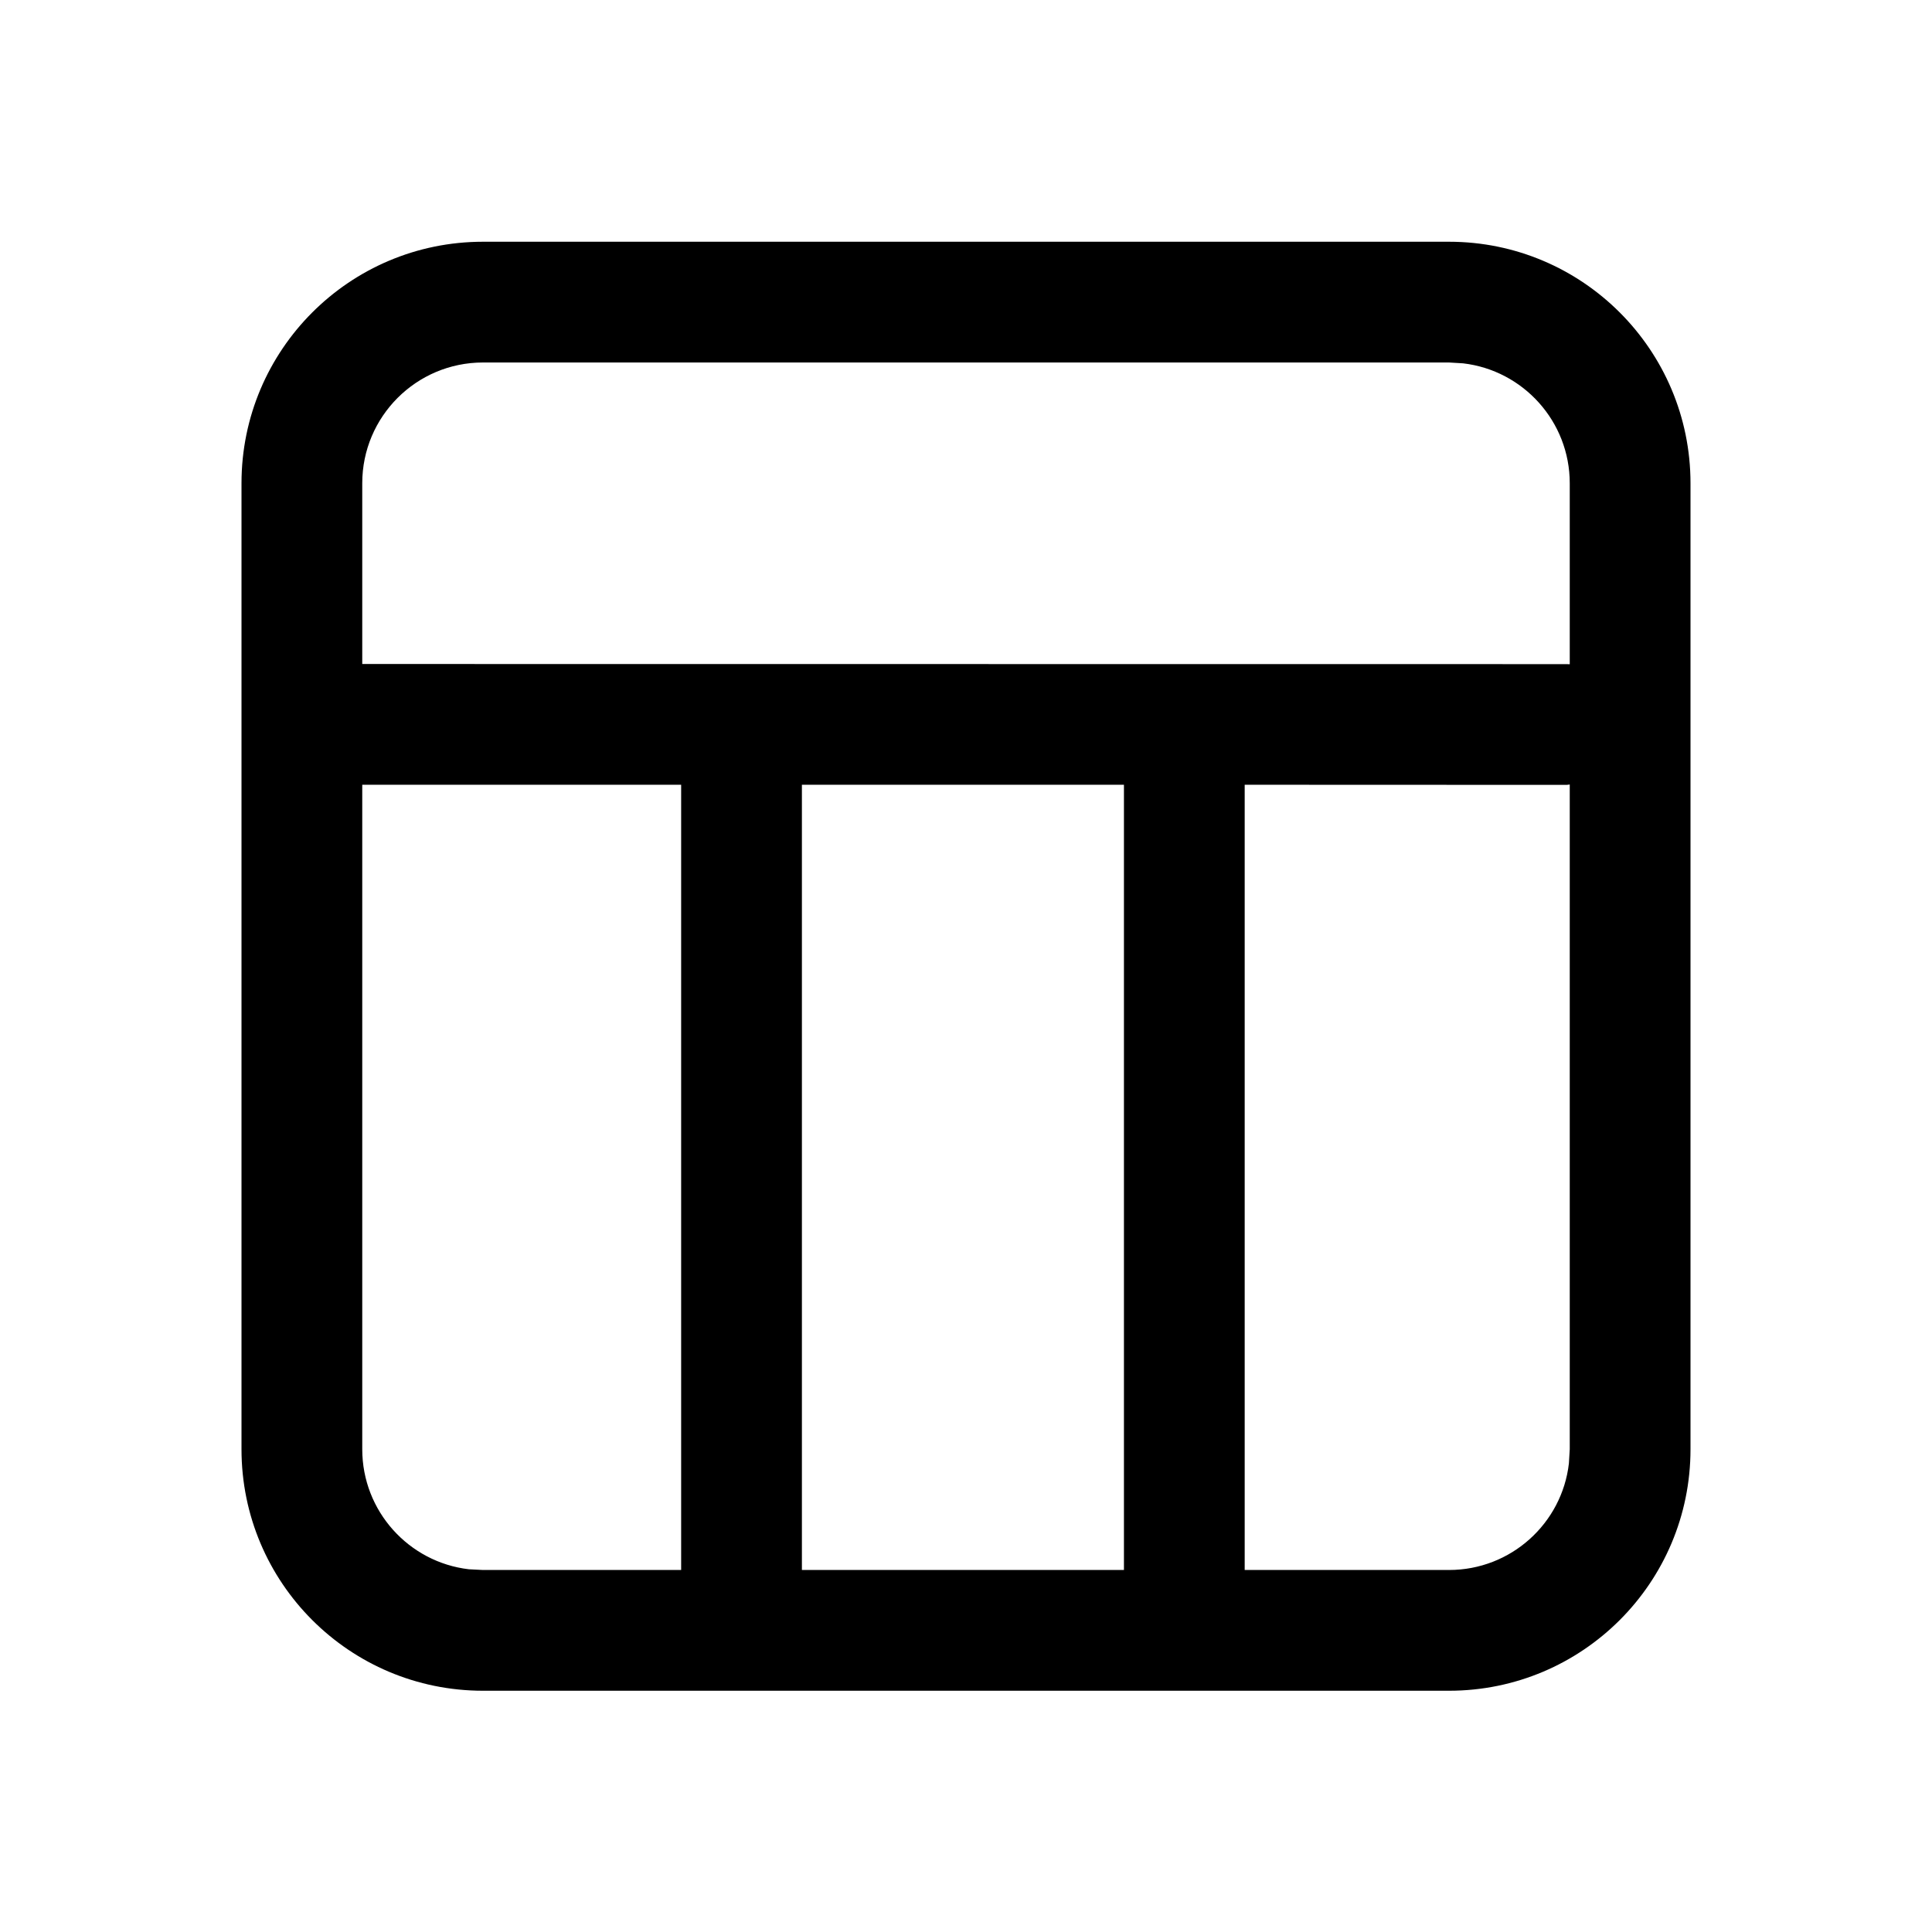
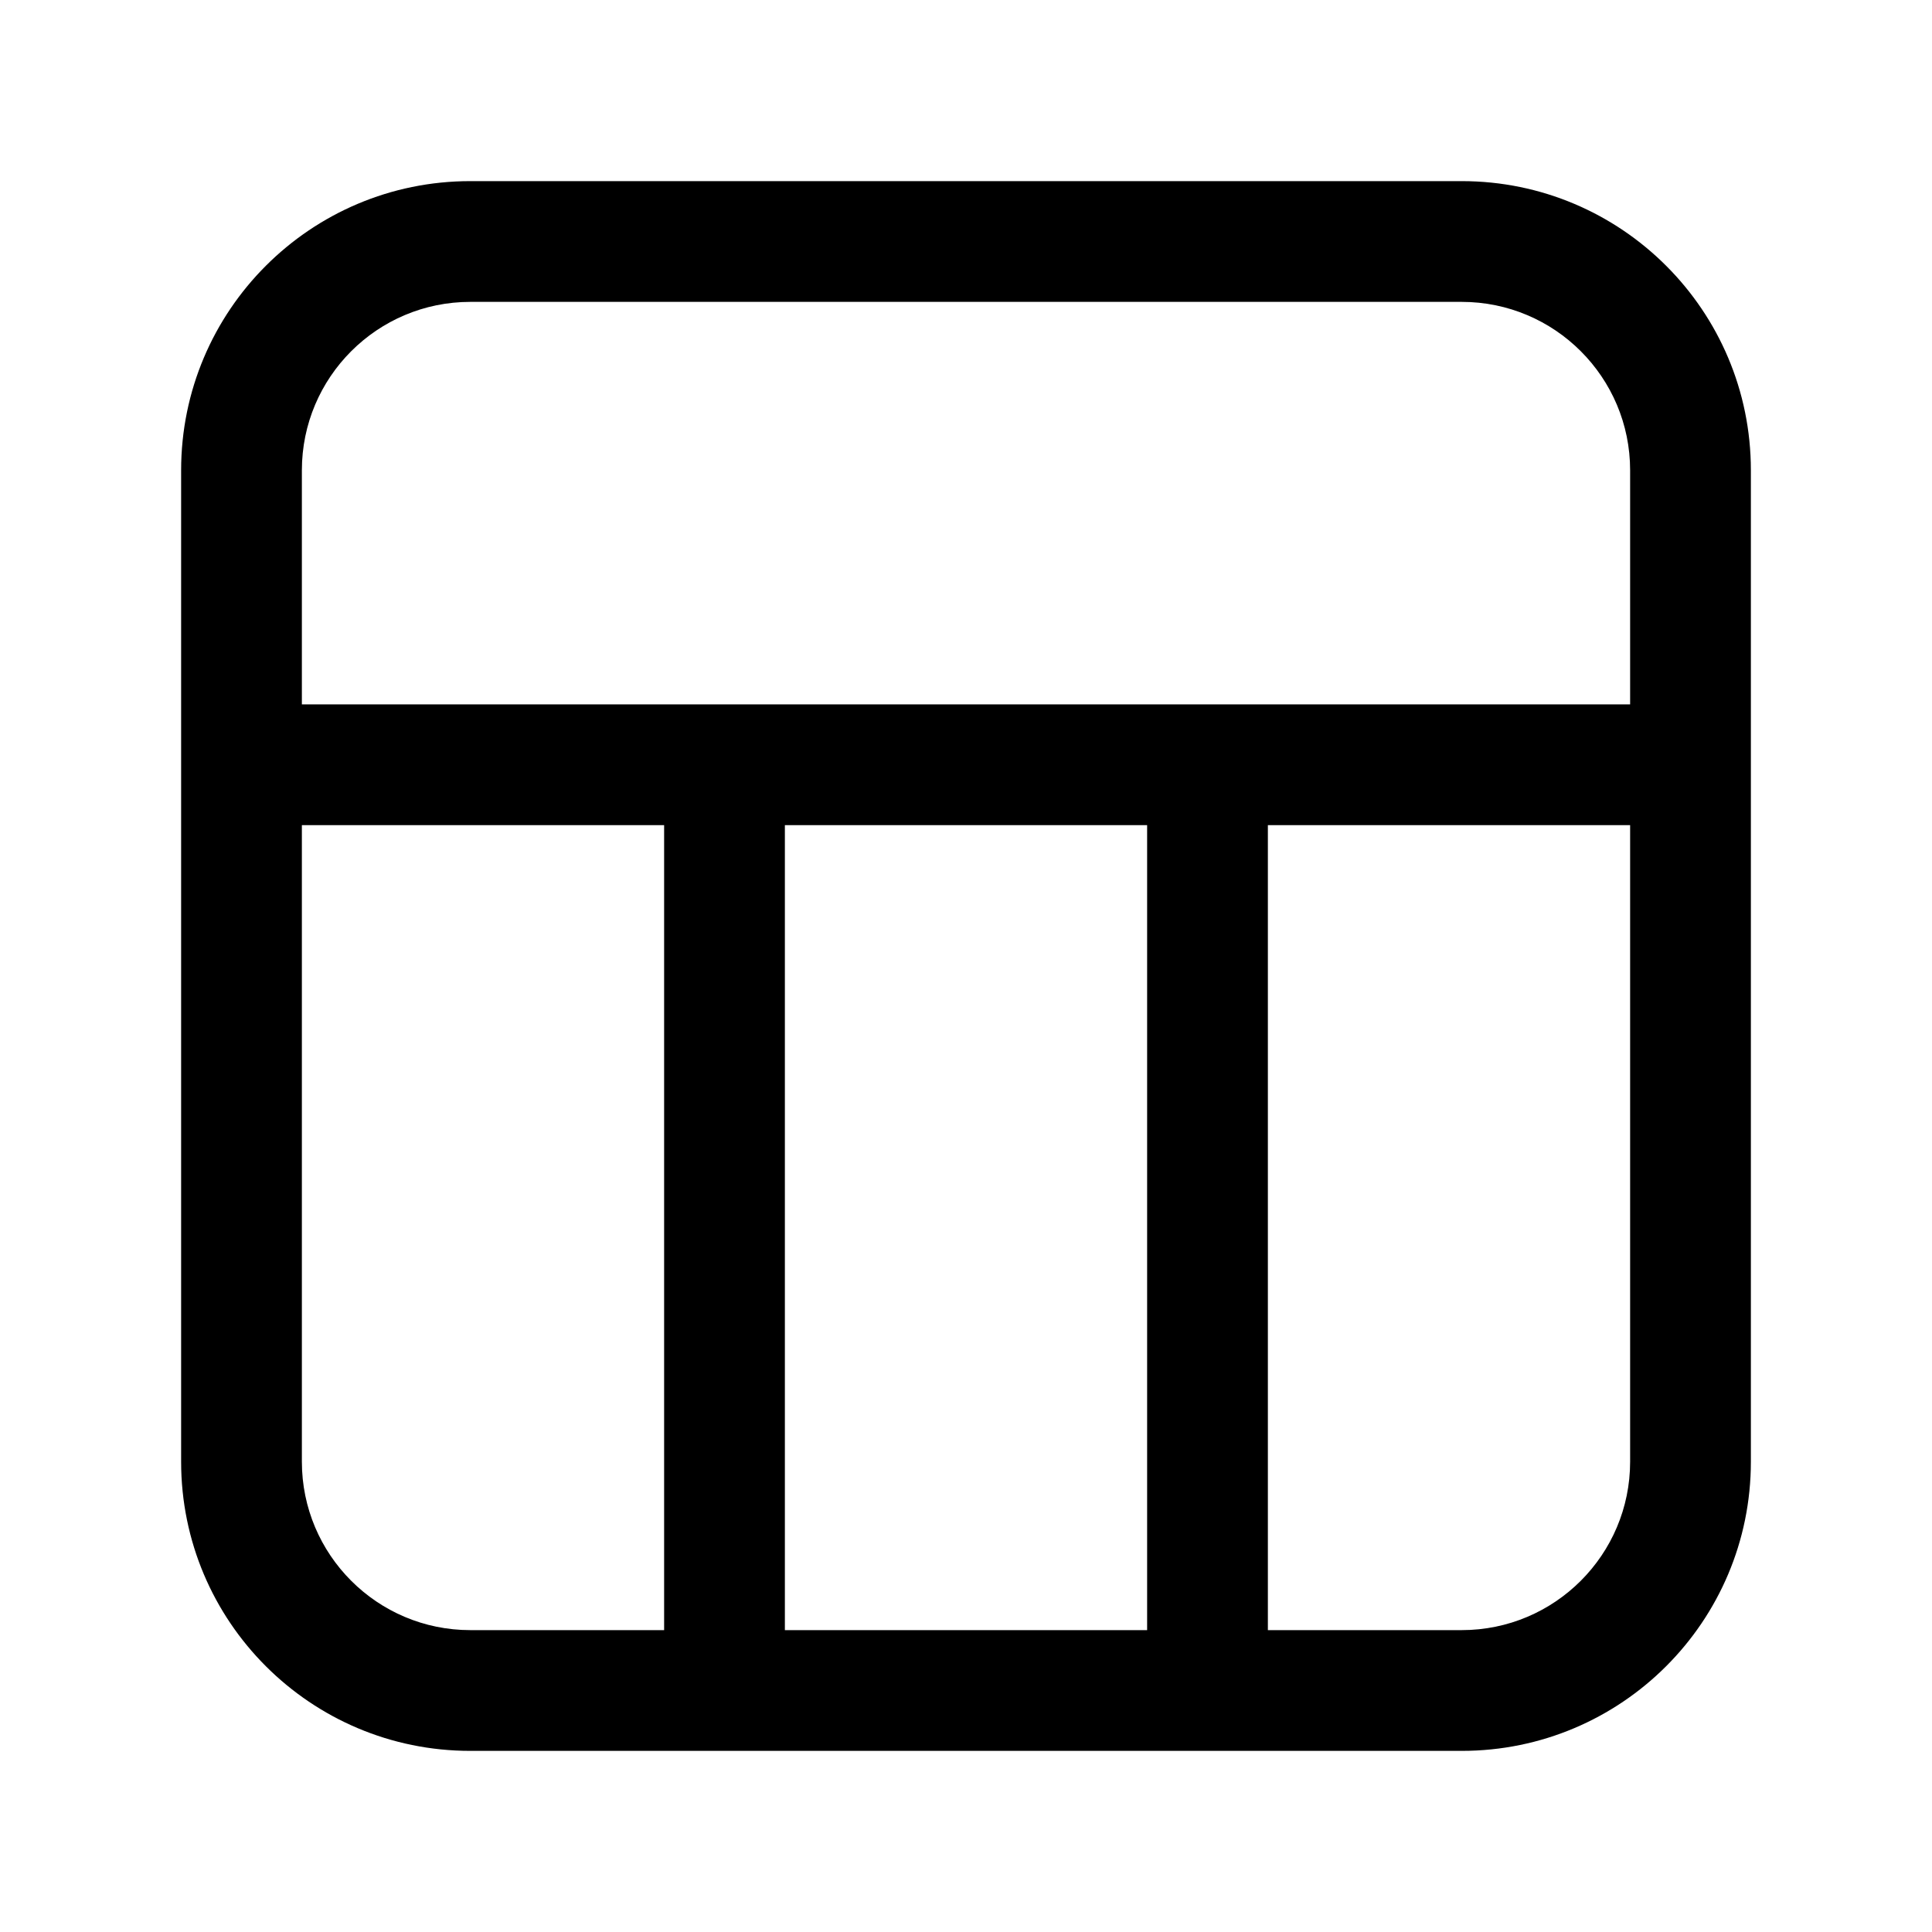
- <svg xmlns="http://www.w3.org/2000/svg" viewBox="0 0 16 16" version="1.1">
-   <g id="补充组件" stroke="none" stroke-width="1">
-     <g id="富文本编辑器" transform="translate(-1276, -2910)">
-       <g id="编组" transform="translate(1276, 2910)">
-         <path d="M12,2.002 C13.105,2.002 14,2.898 14,4.002 L14,4.002 L14,12.002 C14,13.107 13.105,14.002 12,14.002 L12,14.002 L4,14.002 C2.895,14.002 2,13.107 2,12.002 L2,12.002 L2,4.002 C2,2.898 2.895,2.002 4,2.002 L4,2.002 Z M5.641,6.499 L3,6.499 L3,12.002 C3,12.515 3.386,12.938 3.883,12.996 L4,13.002 L5.641,13.002 L5.641,6.499 Z M9.308,6.499 L6.641,6.499 L6.641,13.002 L9.308,13.002 L9.308,6.499 Z M13,6.497 L12.975,6.5 L10.308,6.499 L10.308,13.002 L12,13.002 C12.513,13.002 12.936,12.616 12.993,12.119 L13,12.002 L13,6.497 Z M12,3.002 L4,3.002 C3.448,3.002 3,3.45 3,4.002 L3,4.002 L3,5.499 L12.975,5.5 L13,5.501 L13,4.002 C13,3.49 12.614,3.067 12.117,3.009 L12,3.002 Z" id="形状结合" />
-       </g>
-     </g>
-   </g>
+ <svg xmlns="http://www.w3.org/2000/svg" viewBox="0 0 24 24">
+   <defs />
+   <g opacity="0" />
+   <path id="矢量 235" d="M18.158 2.25L5.842 2.25C3.858 2.25 2.25 3.858 2.25 5.842L2.25 18.158C2.25 20.142 3.858 21.75 5.842 21.75L18.158 21.75C20.142 21.75 21.75 20.142 21.75 18.158L21.75 5.842C21.75 3.858 20.142 2.25 18.158 2.25ZM15.75 20.25L18.158 20.25C19.313 20.25 20.25 19.313 20.25 18.158L20.25 10.25L15.75 10.25L15.75 20.25ZM14.25 10.25L14.25 20.25L9.75 20.25L9.75 10.25L14.25 10.25ZM20.25 8.75L20.25 5.842C20.25 4.687 19.313 3.75 18.158 3.75L5.842 3.75C4.687 3.75 3.75 4.687 3.75 5.842L3.75 8.75L20.25 8.75ZM8.25 20.25L8.25 10.25L3.75 10.25L3.75 18.158C3.75 19.313 4.687 20.25 5.842 20.25L8.25 20.25Z" fill-rule="evenodd" />
</svg>
